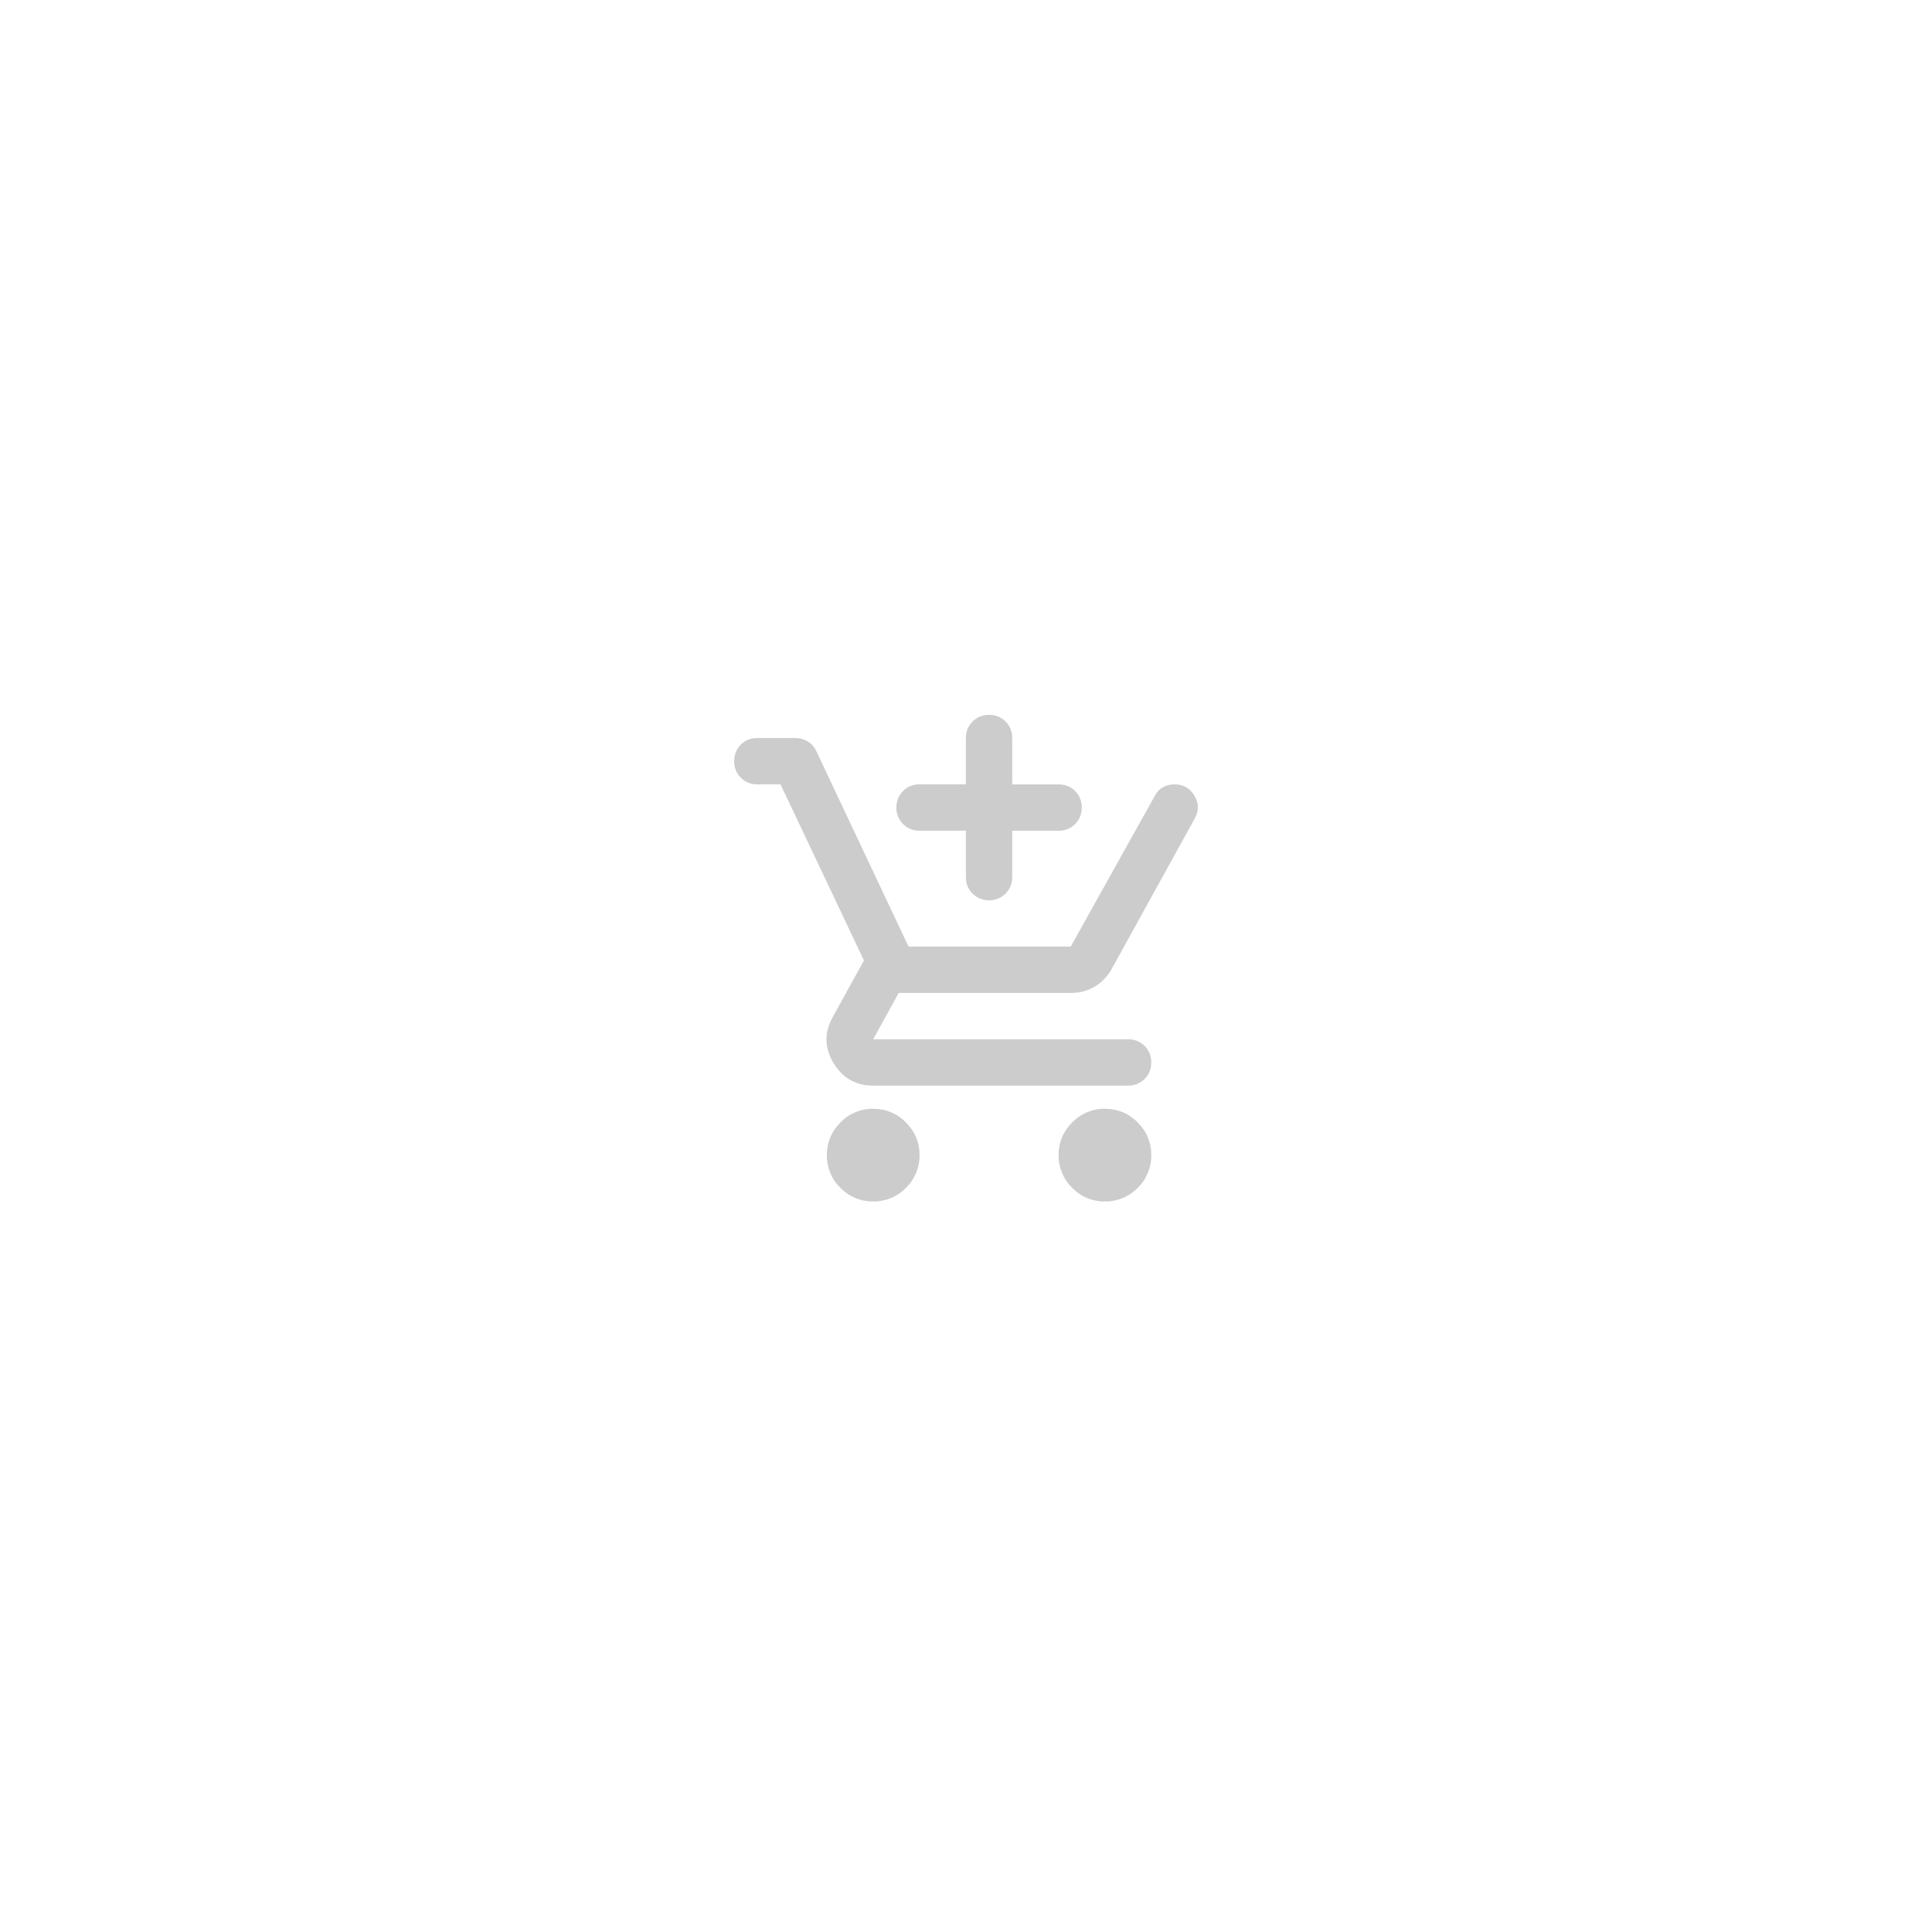
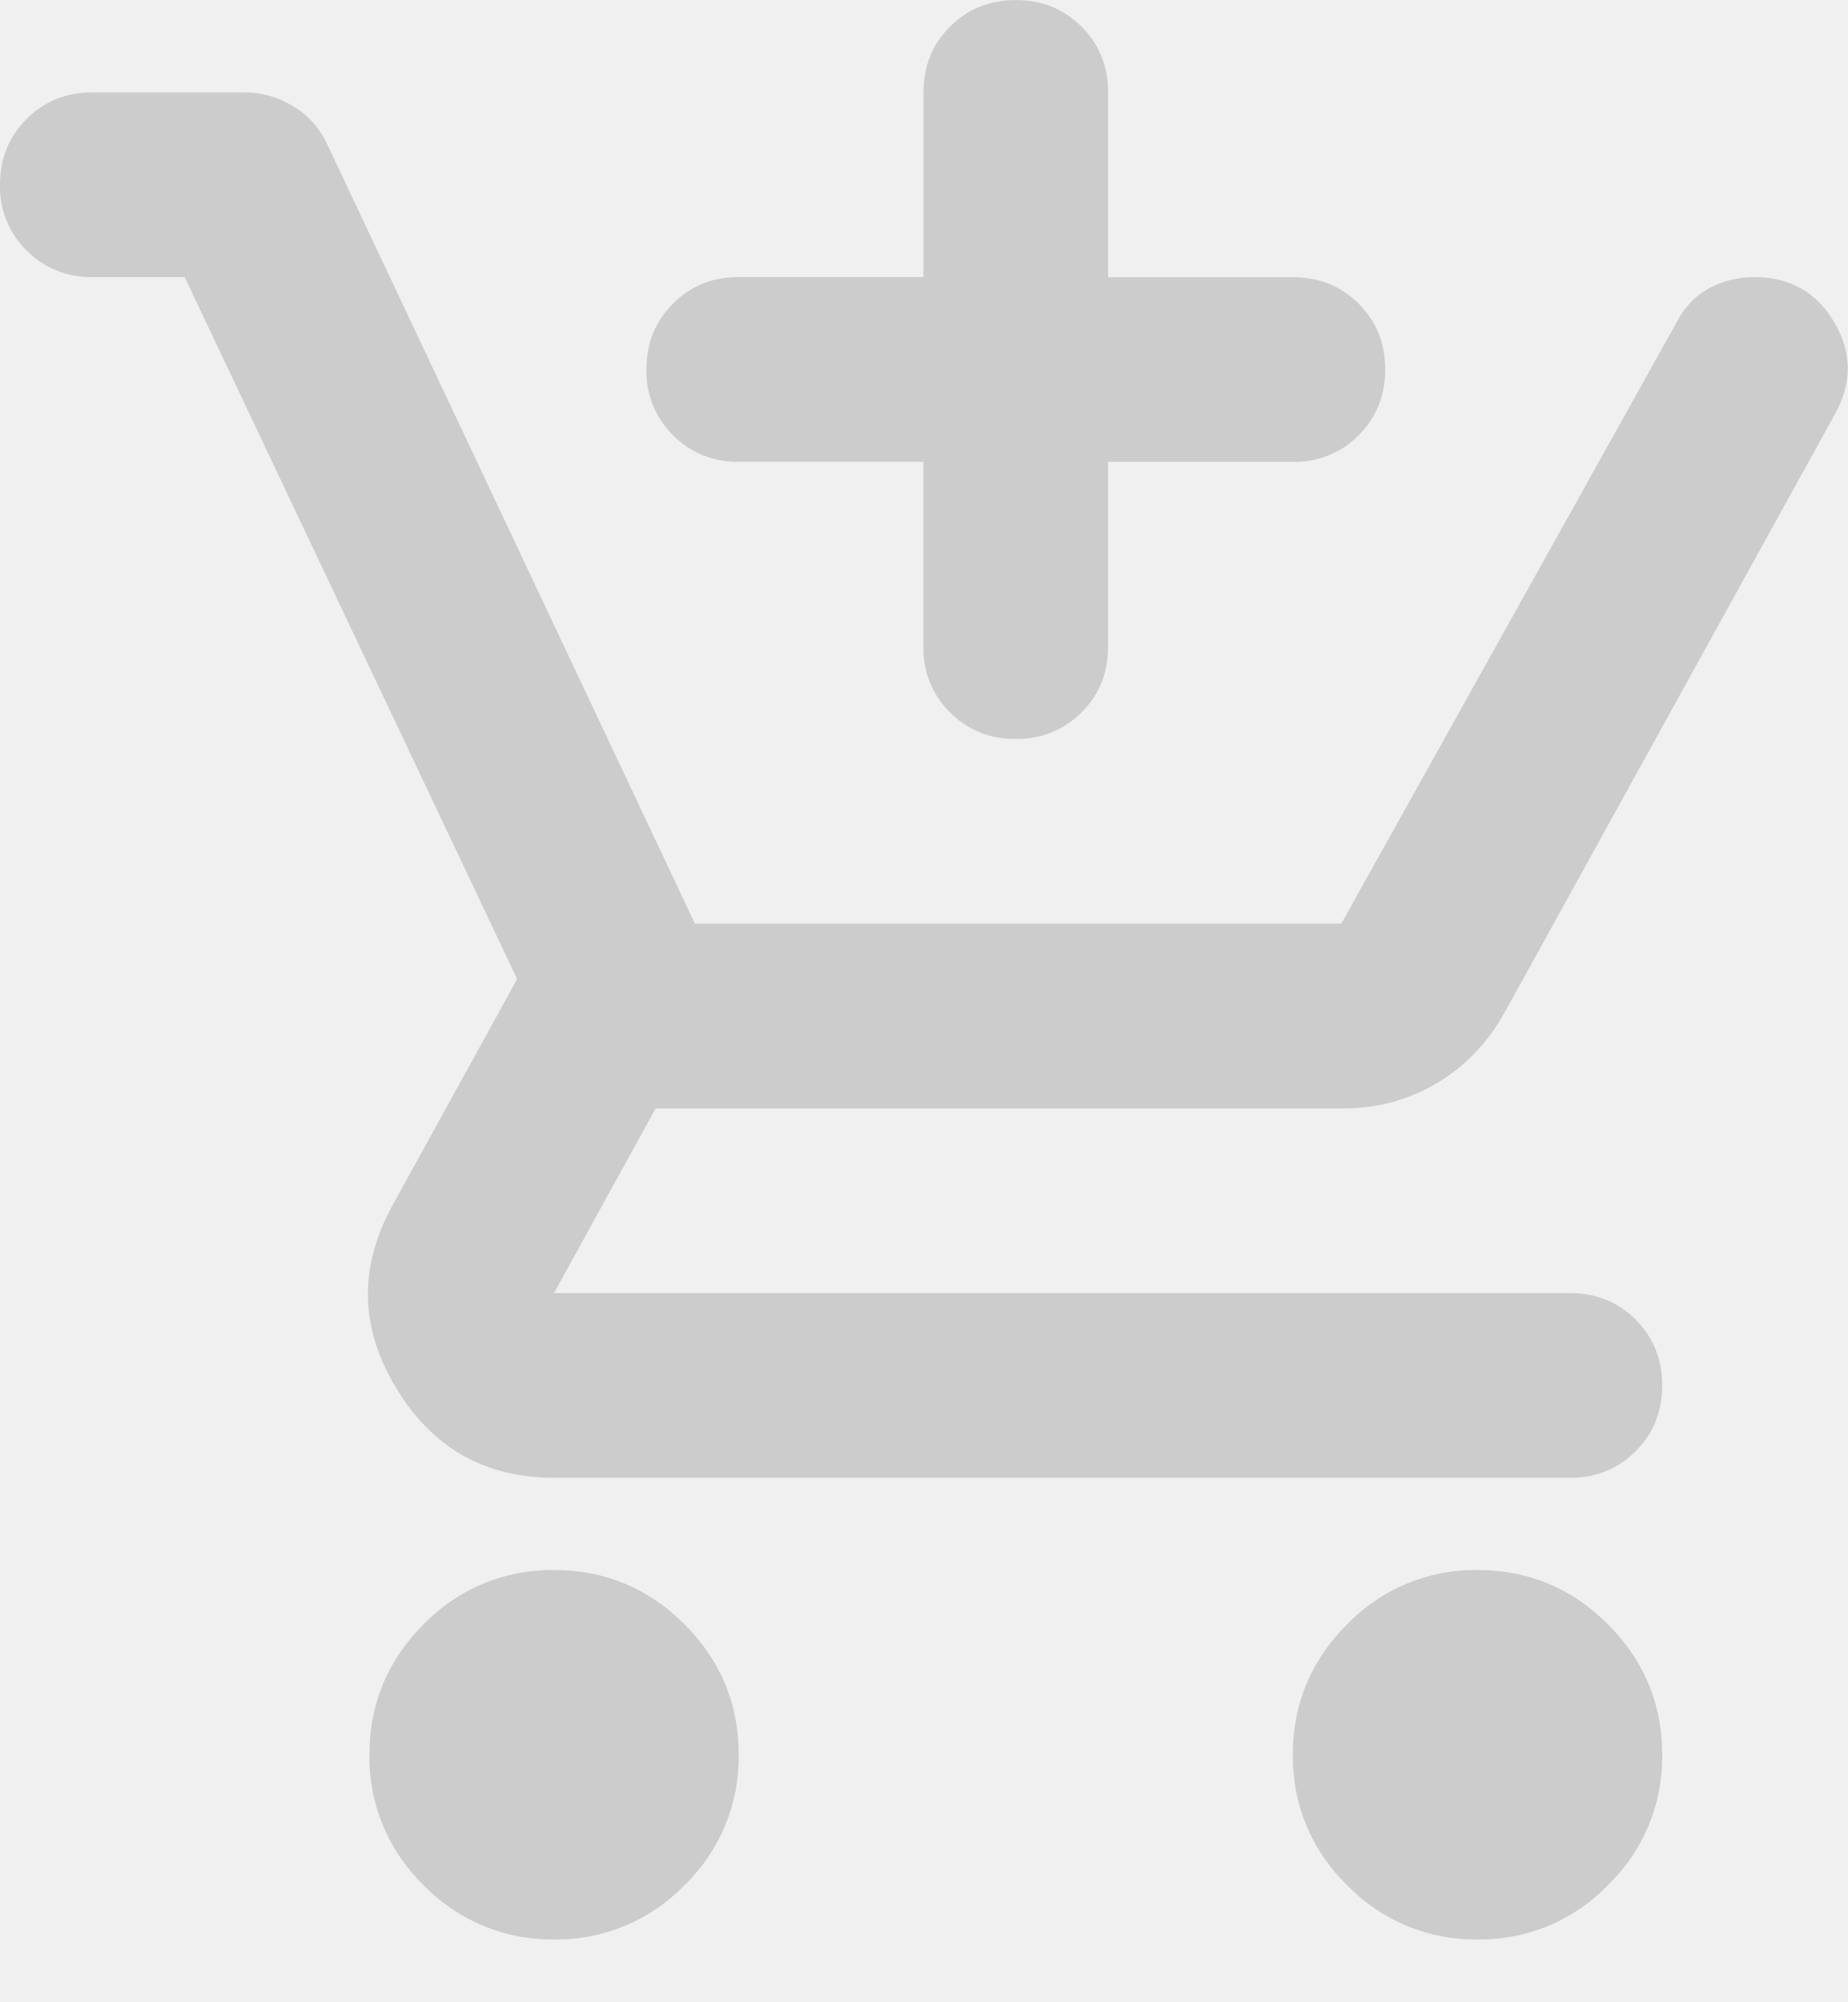
- <svg xmlns="http://www.w3.org/2000/svg" width="100" height="100" fill="none">
-   <path fill="#fff" d="M0 0h100v100H0z" />
-   <path d="M49.994 42.997h-2.398a1.16 1.16 0 0 1-.855-.345 1.16 1.16 0 0 1-.345-.854c0-.34.115-.625.345-.855.23-.23.515-.345.855-.345h2.398V38.2c0-.34.115-.624.345-.854.23-.23.515-.345.855-.345.34 0 .624.115.854.345.23.23.345.515.345.854v2.4h2.4c.339 0 .624.114.854.344.23.23.345.515.345.855 0 .34-.115.624-.345.854a1.16 1.16 0 0 1-.855.345h-2.399v2.399c0 .34-.115.625-.345.855a1.16 1.16 0 0 1-.854.345 1.16 1.16 0 0 1-.855-.345 1.16 1.16 0 0 1-.345-.855v-2.399Zm-4.797 19.191a2.31 2.31 0 0 1-1.695-.705 2.31 2.31 0 0 1-.704-1.694c0-.66.235-1.224.704-1.694a2.31 2.31 0 0 1 1.695-.705c.66 0 1.224.235 1.694.705s.705 1.035.705 1.694a2.31 2.31 0 0 1-.705 1.694 2.31 2.31 0 0 1-1.694.705Zm11.994 0a2.31 2.31 0 0 1-1.694-.705 2.31 2.31 0 0 1-.705-1.694c0-.66.235-1.224.705-1.694a2.31 2.31 0 0 1 1.694-.705c.66 0 1.224.235 1.694.705s.705 1.035.705 1.694a2.31 2.31 0 0 1-.705 1.694 2.31 2.31 0 0 1-1.694.705Zm-16.792-21.59h-1.2a1.16 1.16 0 0 1-.854-.344 1.16 1.16 0 0 1-.345-.855c0-.34.115-.625.345-.855.23-.23.515-.345.854-.345h1.98c.22 0 .43.06.63.18s.349.29.449.51l4.768 10.105h8.396l4.348-7.796c.1-.2.24-.35.42-.45.18-.1.38-.15.6-.15.459 0 .804.195 1.034.585.23.39.235.785.015 1.184l-4.288 7.767c-.22.4-.515.71-.885.93-.37.22-.774.33-1.214.33h-8.936l-1.32 2.398H58.39c.34 0 .625.115.855.345.23.23.345.515.345.855 0 .34-.115.624-.345.854a1.16 1.16 0 0 1-.855.345H45.197c-.9 0-1.585-.39-2.054-1.17-.47-.78-.485-1.569-.045-2.368l1.619-2.939-4.318-9.116Z" fill="#CCC" />
+ <svg xmlns="http://www.w3.org/2000/svg" width="24" height="26" fill="none">
+   <path d="M11.994 5.997H9.595a1.16 1.16 0 0 1-.854-.345 1.16 1.16 0 0 1-.345-.854c0-.34.115-.625.345-.855.23-.23.515-.345.854-.345h2.4V1.2c0-.34.114-.624.344-.854.23-.23.515-.345.855-.345.34 0 .624.115.854.345.23.23.345.515.345.854v2.4h2.4c.339 0 .624.114.854.344.23.23.345.515.345.855 0 .34-.115.624-.345.854a1.16 1.16 0 0 1-.855.345h-2.399v2.399c0 .34-.115.625-.345.855a1.16 1.16 0 0 1-.854.344 1.16 1.16 0 0 1-.855-.344 1.16 1.16 0 0 1-.345-.855V5.997ZM7.197 25.188a2.31 2.31 0 0 1-1.695-.705 2.31 2.31 0 0 1-.704-1.694c0-.66.235-1.224.704-1.694a2.31 2.31 0 0 1 1.695-.705c.66 0 1.224.235 1.694.705s.704 1.035.704 1.694a2.31 2.31 0 0 1-.704 1.694 2.31 2.31 0 0 1-1.694.705Zm11.994 0a2.31 2.31 0 0 1-1.694-.705 2.31 2.31 0 0 1-.705-1.694c0-.66.235-1.224.705-1.694a2.31 2.31 0 0 1 1.694-.705c.66 0 1.224.235 1.694.705s.705 1.035.705 1.694a2.31 2.31 0 0 1-.705 1.694 2.31 2.31 0 0 1-1.694.705ZM2.399 3.598h-1.2a1.16 1.16 0 0 1-.854-.345A1.16 1.16 0 0 1 0 2.4c0-.34.115-.625.345-.855.23-.23.515-.345.854-.345h1.98c.22 0 .43.06.63.18s.349.29.449.51l4.768 10.105h8.396l4.348-7.796c.1-.2.24-.35.42-.45.18-.1.38-.15.6-.15.459 0 .804.195 1.034.585.23.39.235.785.015 1.184l-4.288 7.767c-.22.4-.515.71-.885.93-.37.22-.774.33-1.214.33H8.516l-1.32 2.398H20.39c.34 0 .625.115.855.345.23.23.345.515.345.854 0 .34-.115.625-.345.855a1.16 1.16 0 0 1-.855.345H7.197c-.9 0-1.585-.39-2.054-1.17-.47-.78-.485-1.569-.045-2.368l1.619-2.939-4.318-9.116Z" fill="#CCC" />
</svg>
